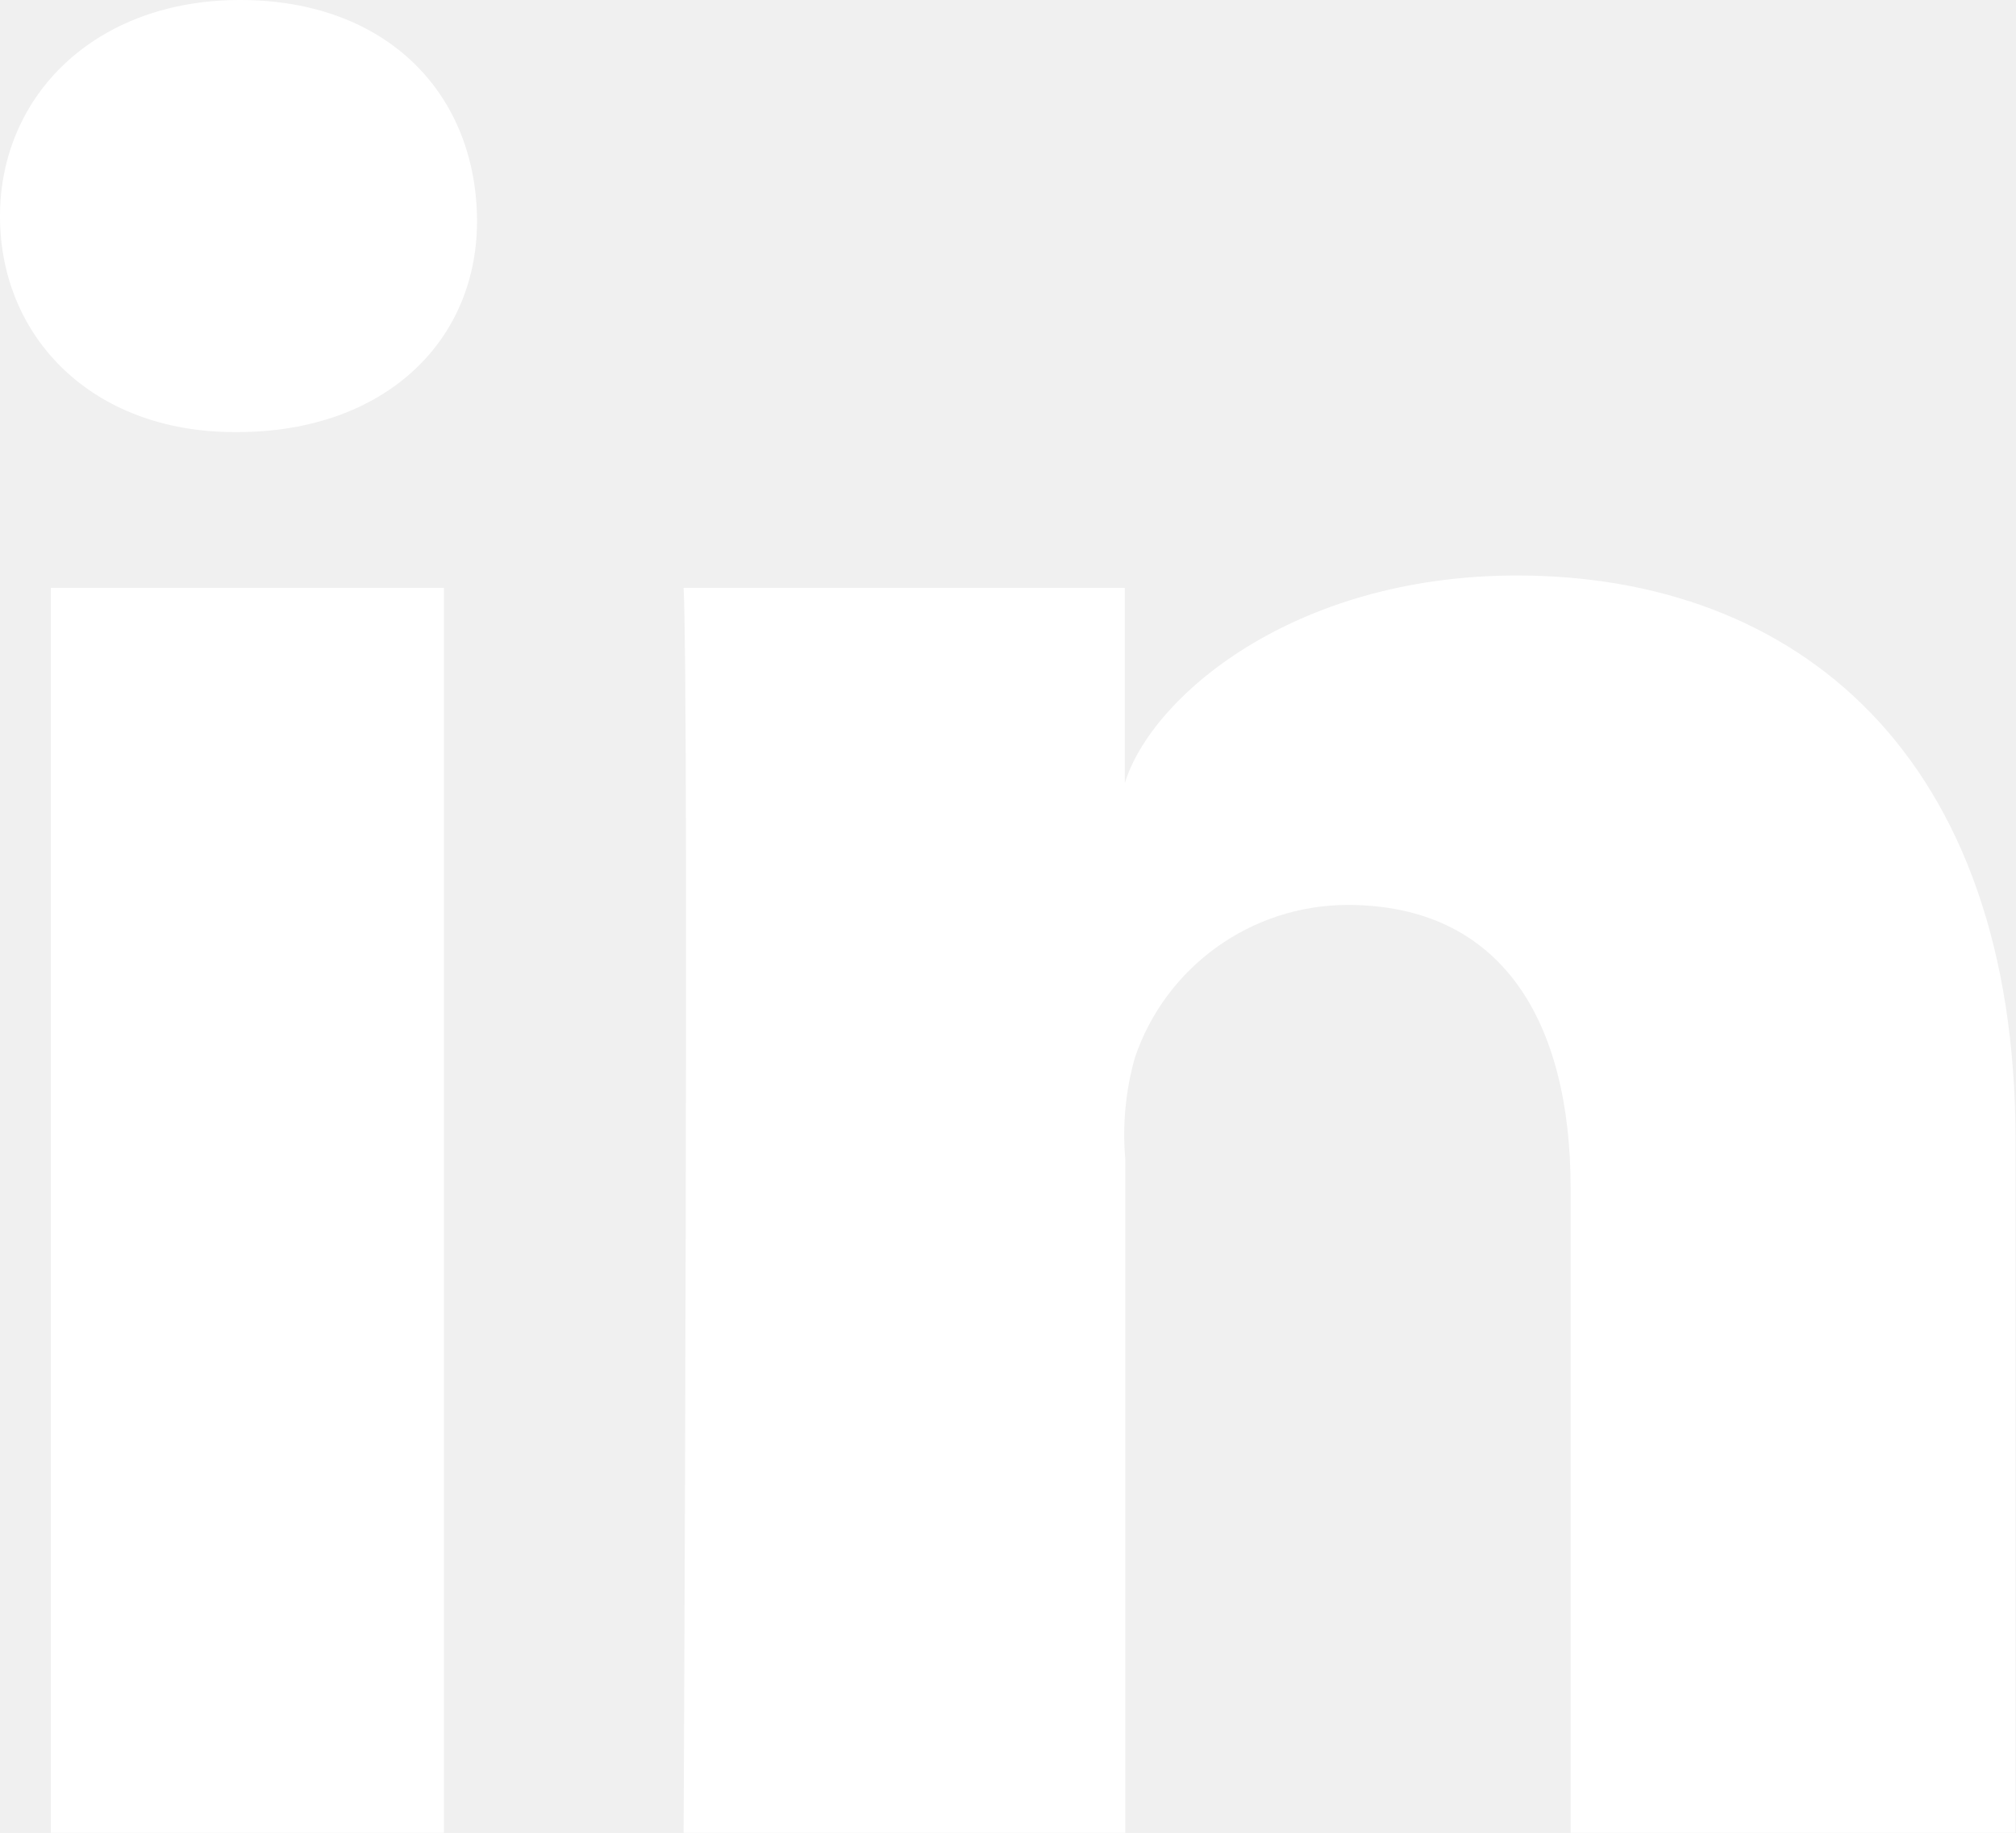
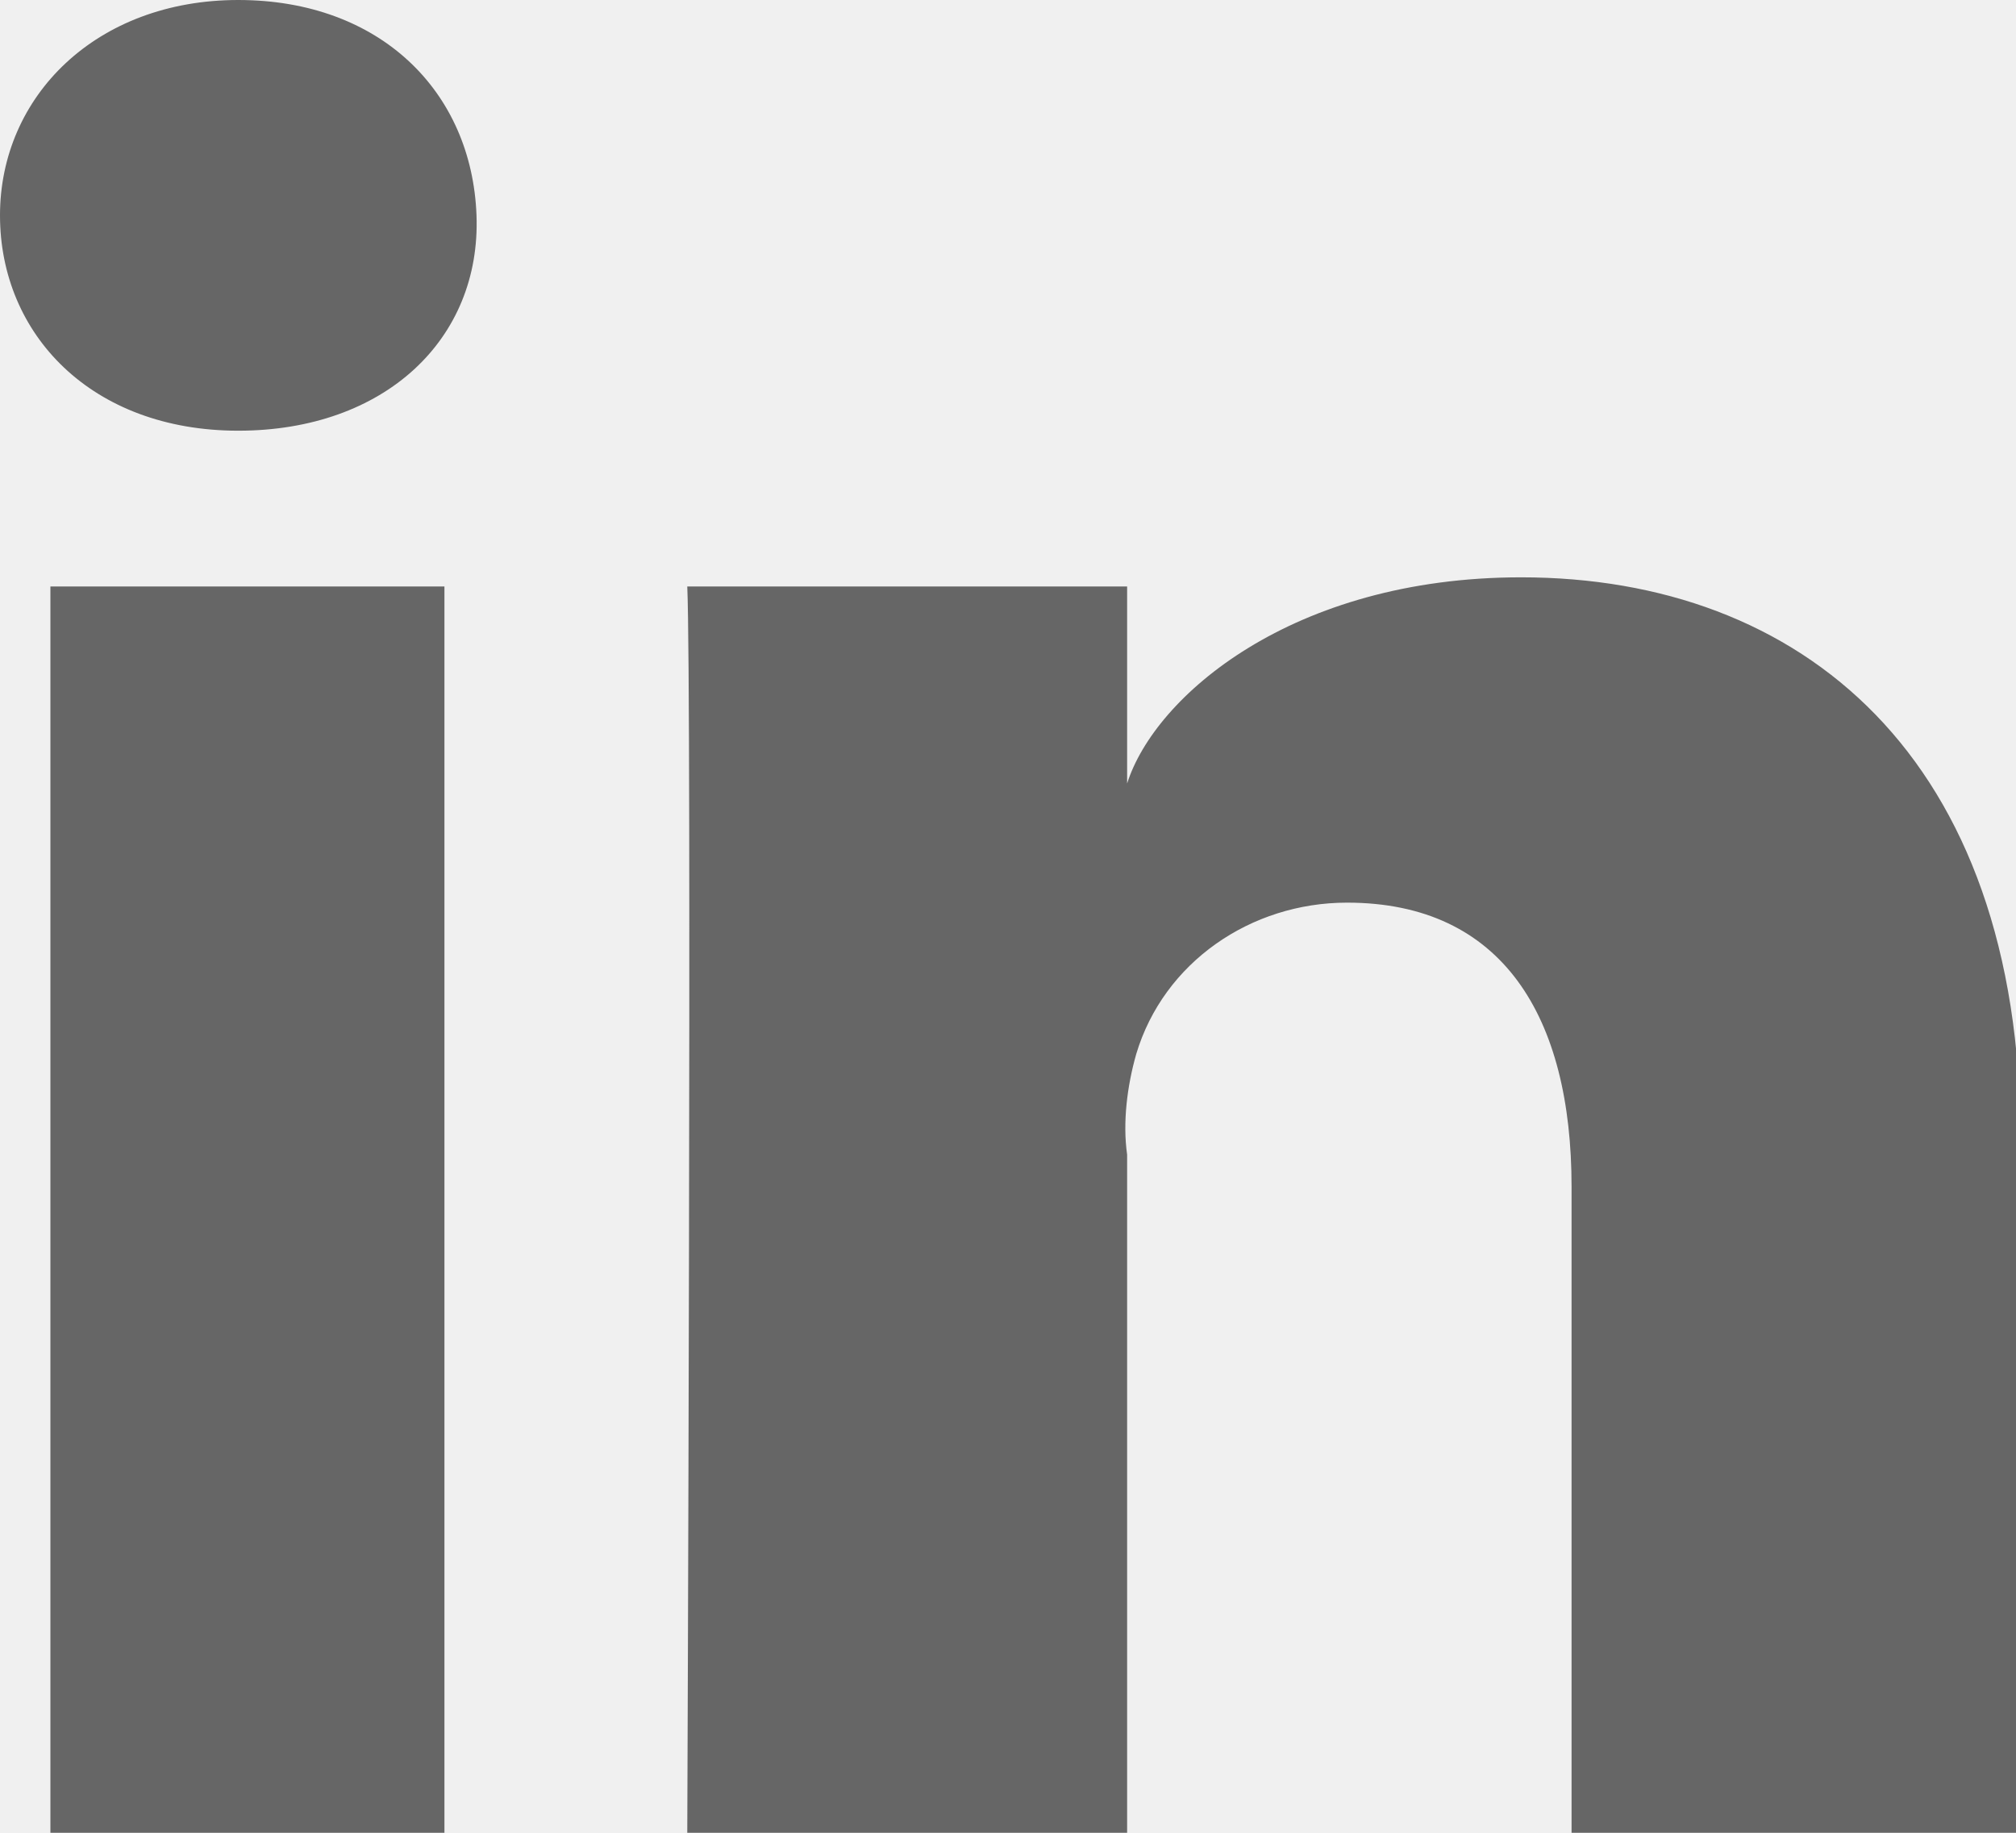
- <svg xmlns="http://www.w3.org/2000/svg" id="Ebene_1" data-name="Ebene 1" viewBox="0 0 44 40">
-   <defs>
-     <style>.cls-1{fill:#fff;}</style>
-   </defs>
+ <svg xmlns="http://www.w3.org/2000/svg" version="1.1" id="Ebene_1" x="0px" y="0px" viewBox="0 0 44 40" style="enable-background:new 0 0 44 40;" xml:space="preserve">
+   <style type="text/css">
+ 	.st0{fill:#666666;}
+ </style>
  <g id="Icons">
    <g id="Black">
-       <path id="LinkedIn" class="cls-1" d="M44,40H34.28V25.94c0-3.68-1.52-6.19-4.87-6.19a4.91,4.91,0,0,0-4.64,3.33,6.19,6.19,0,0,0-.21,2.22V40H14.92s.12-24.91,0-27.17h9.63v4.26c.57-1.86,3.65-4.53,8.56-4.53,6.1,0,10.88,3.91,10.88,12.33V40ZM5.18,9.43H5.12C2,9.43,0,7.35,0,4.72S2.07,0,5.24,0s5.11,2,5.17,4.71-2,4.72-5.23,4.72Zm-4.07,3.4H9.69V40H1.11V12.83Z" />
+       <path id="LinkedIn" class="st0" d="M44,40h-9.7V25.9c0-3.7-1.5-6.2-4.9-6.2c-2.1,0-4,1.3-4.6,3.3c-0.2,0.7-0.3,1.5-0.2,2.2V40    h-9.6c0,0,0.1-24.9,0-27.2h9.6v4.3c0.6-1.9,3.6-4.5,8.6-4.5c6.1,0,10.9,3.9,10.9,12.3L44,40L44,40z M5.2,9.4L5.2,9.4    C2,9.4,0,7.3,0,4.7S2.1,0,5.2,0s5.1,2,5.2,4.7S8.4,9.4,5.2,9.4z M1.1,12.8h8.6V40H1.1C1.1,40,1.1,12.8,1.1,12.8z" />
    </g>
  </g>
</svg>
